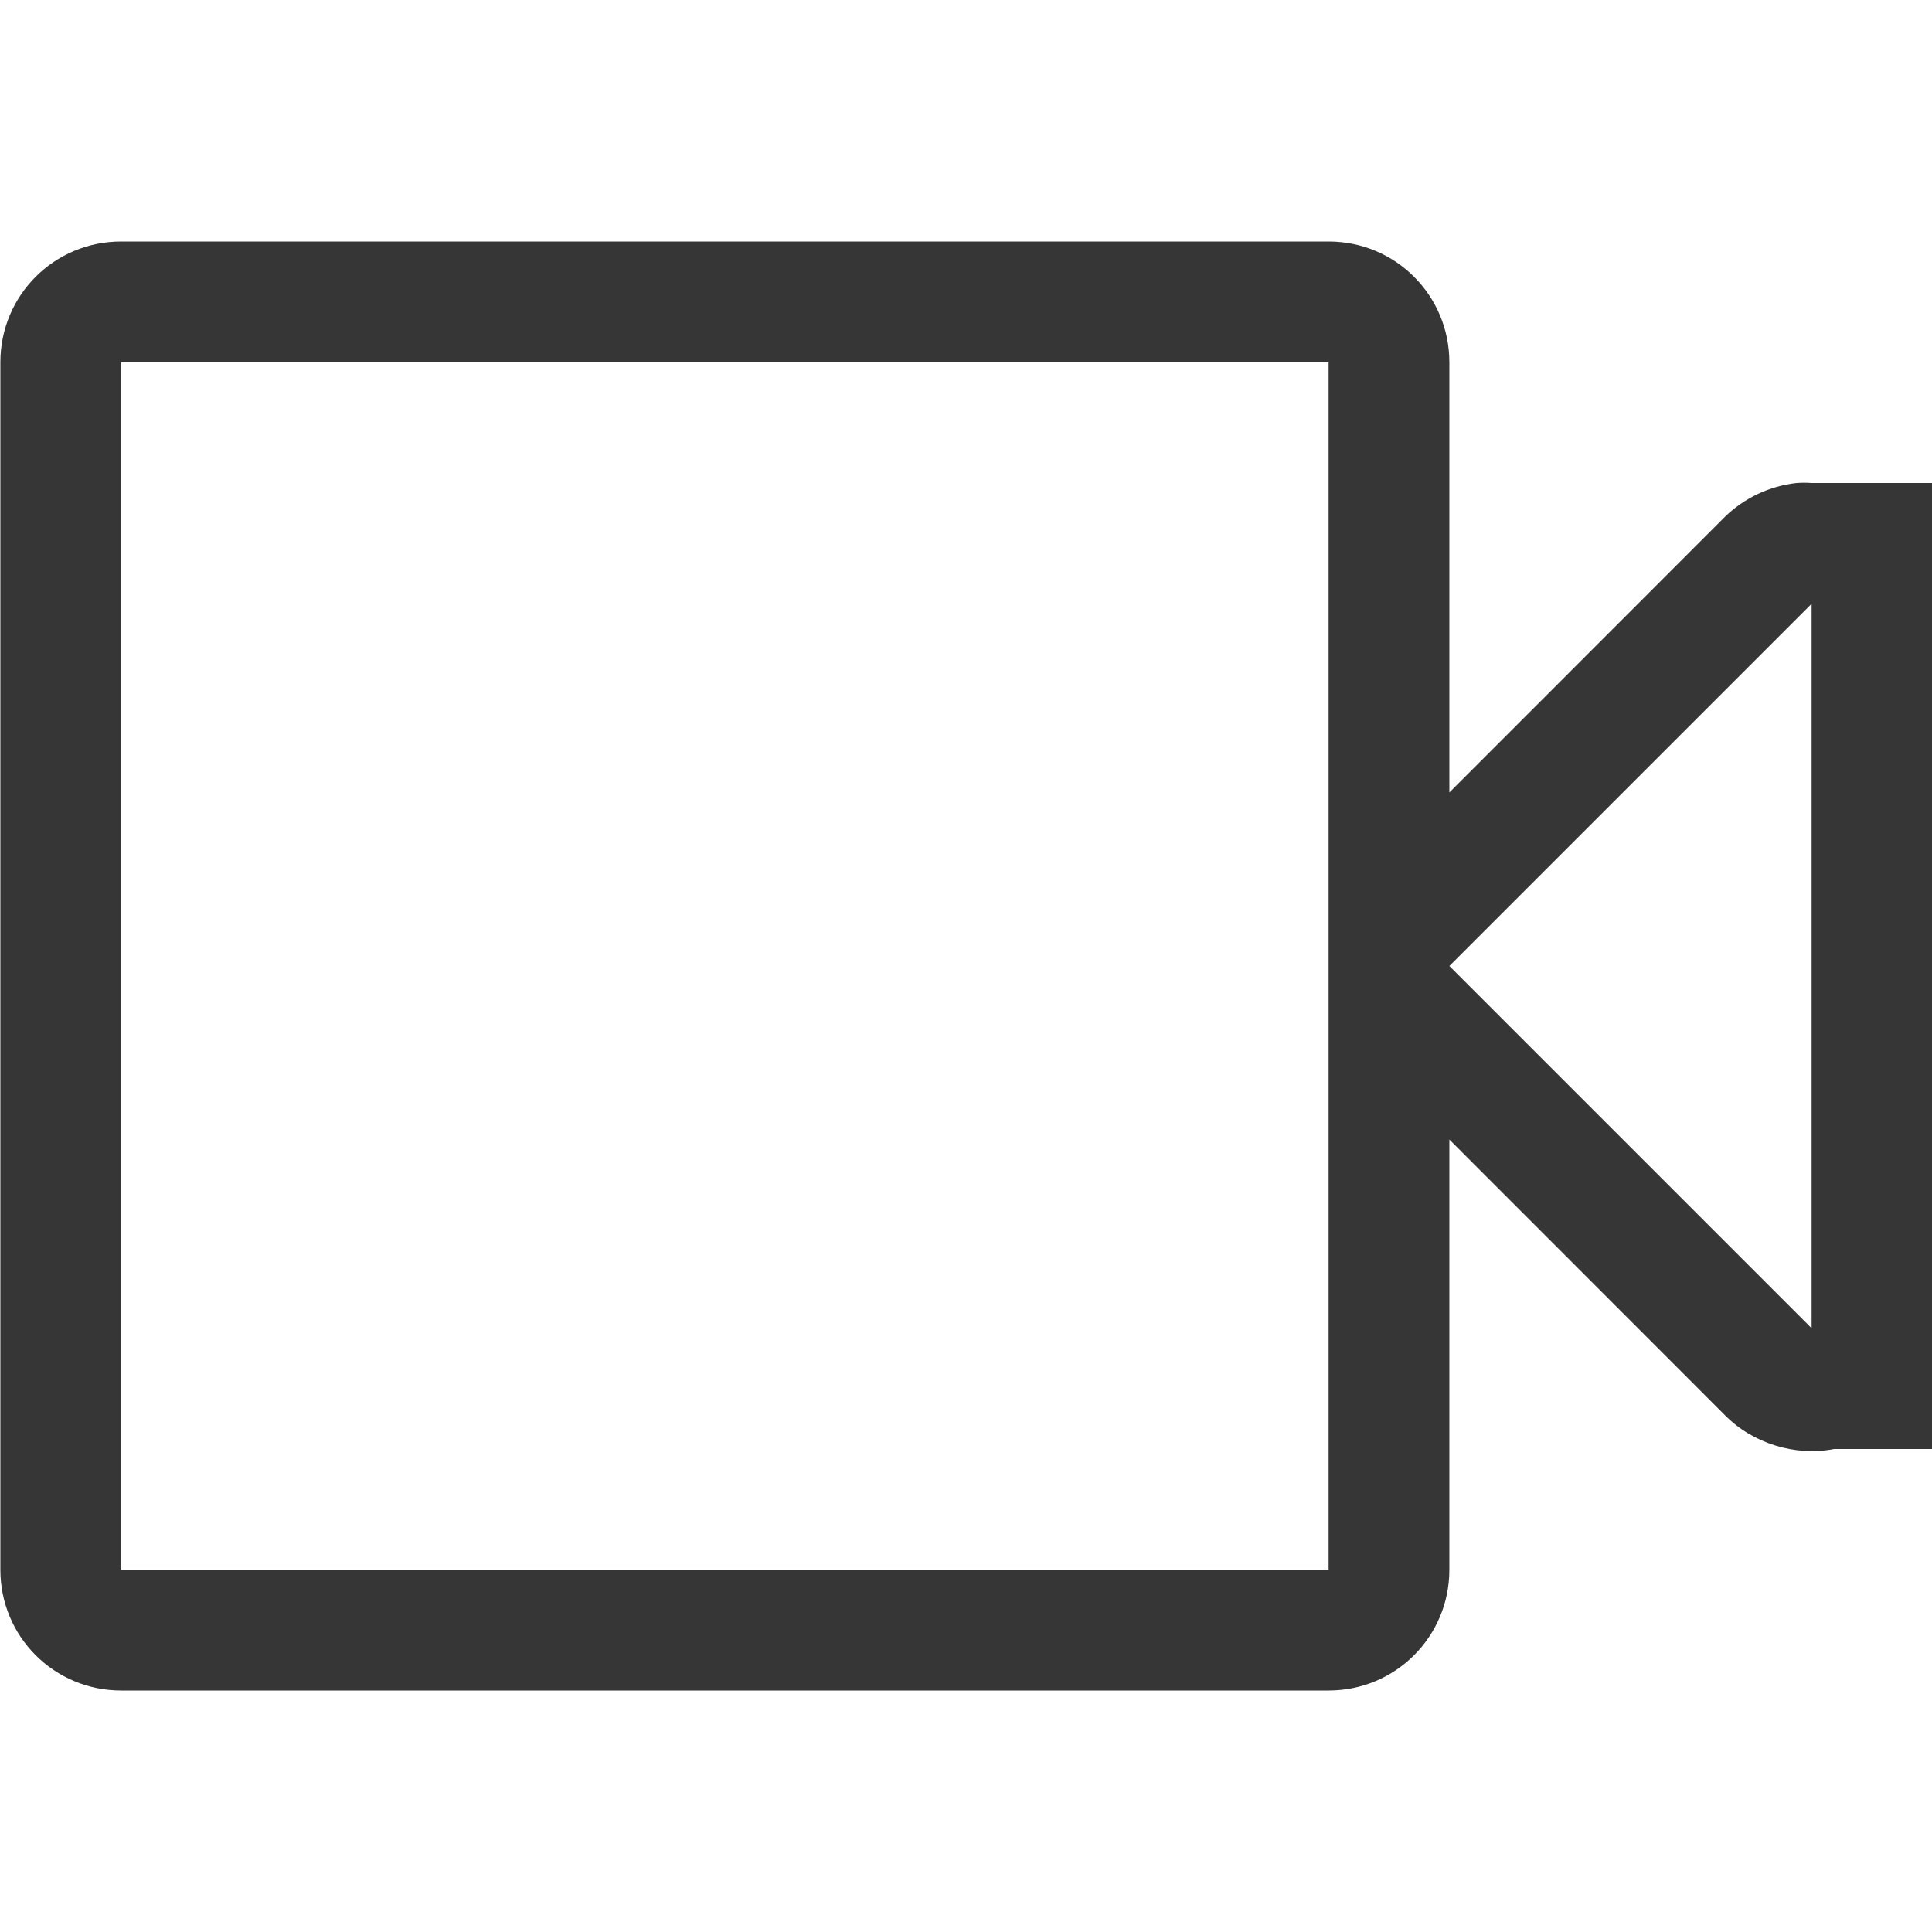
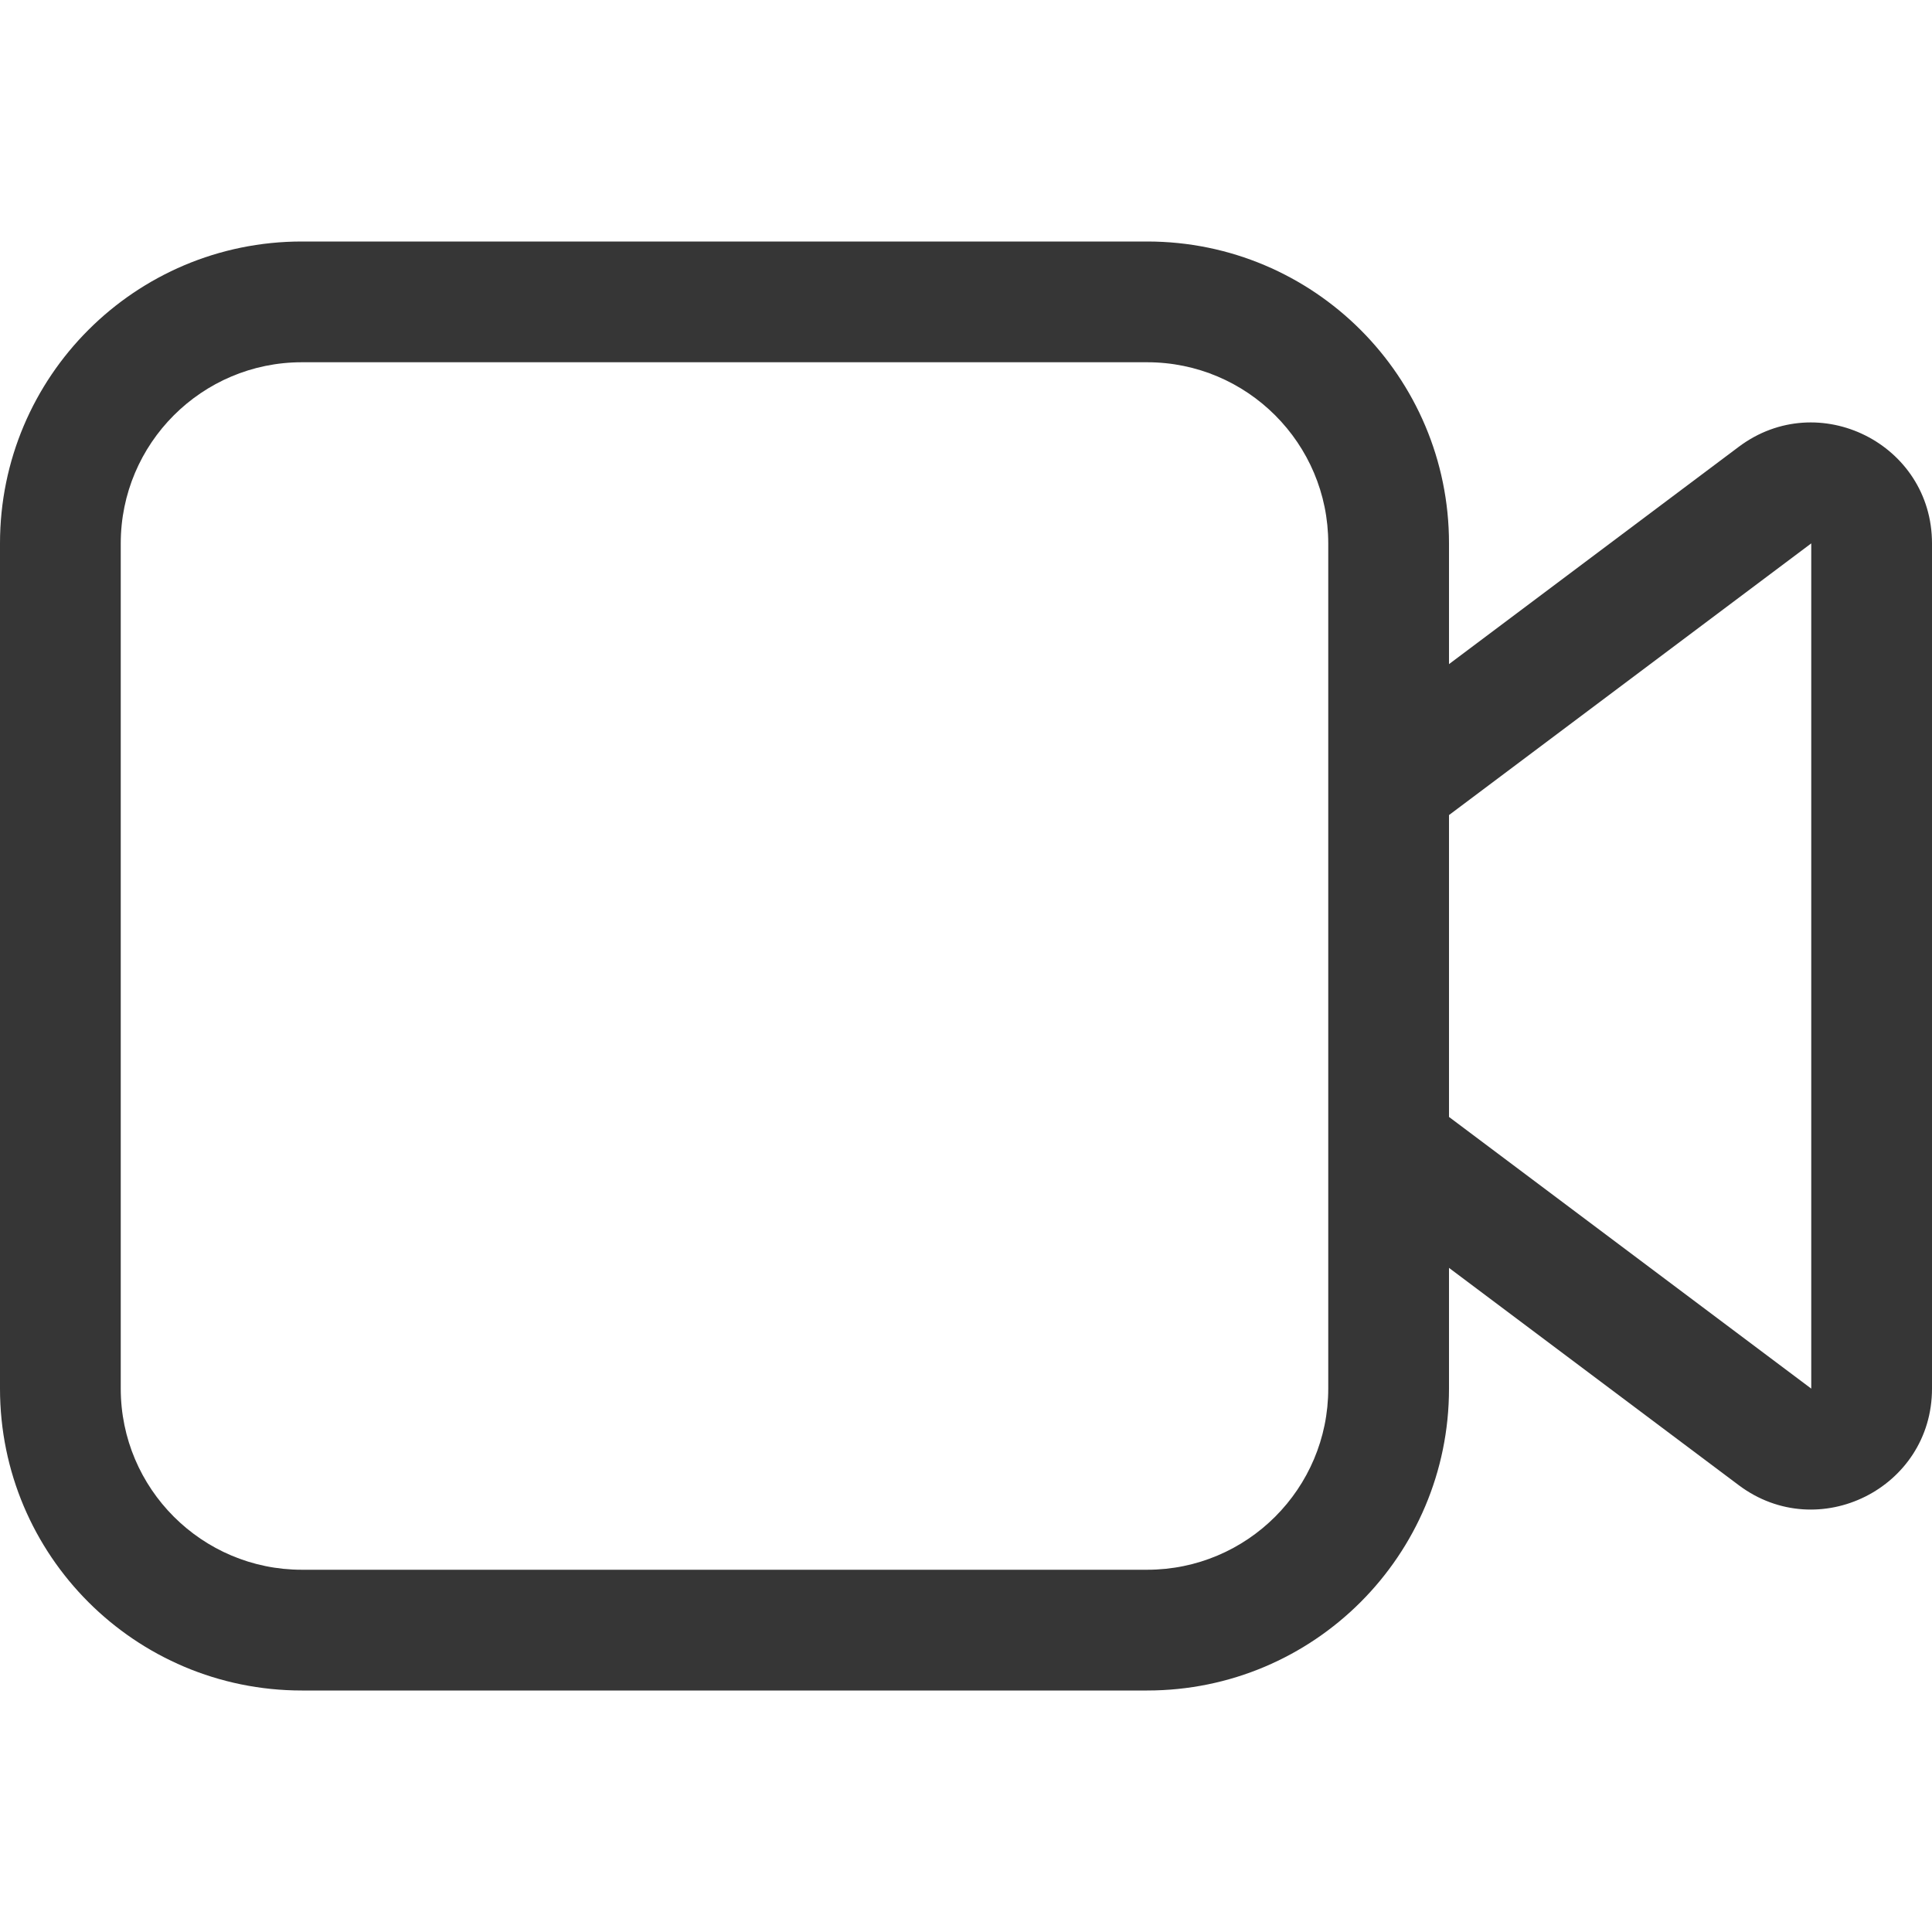
<svg xmlns="http://www.w3.org/2000/svg" width="16" height="16" version="1.1">
  <defs>
-     <style id="current-color-scheme" type="text/css">
-    .ColorScheme-Text { color:#363636; } .ColorScheme-Highlight { color:#5294e2; }
-   </style>
+     <style id="current-color-scheme" type="text/css">.ColorScheme-Text { color:#363636; } .ColorScheme-Highlight { color:#5294e2; }</style>
  </defs>
-   <path style="fill:currentColor" class="ColorScheme-Text" d="M1.003 2c-.554 0-1 .446-1 1v10c0 .554.446 1 1 1h10c.554 0 1-.446 1-1V9.437l2.281 2.282c.231.235.583.344.906.281h.813v-.813a1.019 1.019 0 0 0 0-.156V5a1.464 1.464 0 0 0 0-.094V4h-1a.87.87 0 0 0-.125 0 1.01 1.01 0 0 0-.594.281l-2.281 2.282V3c0-.554-.446-1-1-1h-10zm0 1h10v10h-10V3zm14 2v6l-3-3 3-3z" />
+   <path d="m2.5 2c-1.381 0-2.5 1.119-2.5 2.5v7c0 1.381 1.119 2.5 2.5 2.5h7c1.381 0 2.5-1.119 2.5-2.5v-1l2.4 1.8c0.659 0.494 1.6 0.024 1.6-0.8v-7c0-0.824-0.941-1.294-1.6-0.8l-2.4 1.8v-1c0-1.381-1.119-2.5-2.5-2.5zm9.5 4.75 3-2.25v7l-3-2.25zm-1-2.25v7c0 0.828-0.672 1.5-1.5 1.5h-7c-0.828 0-1.5-0.672-1.5-1.5v-7c0-0.828 0.672-1.5 1.5-1.5h7c0.828 0 1.5 0.672 1.5 1.5z" fill="#363636" />
</svg>
